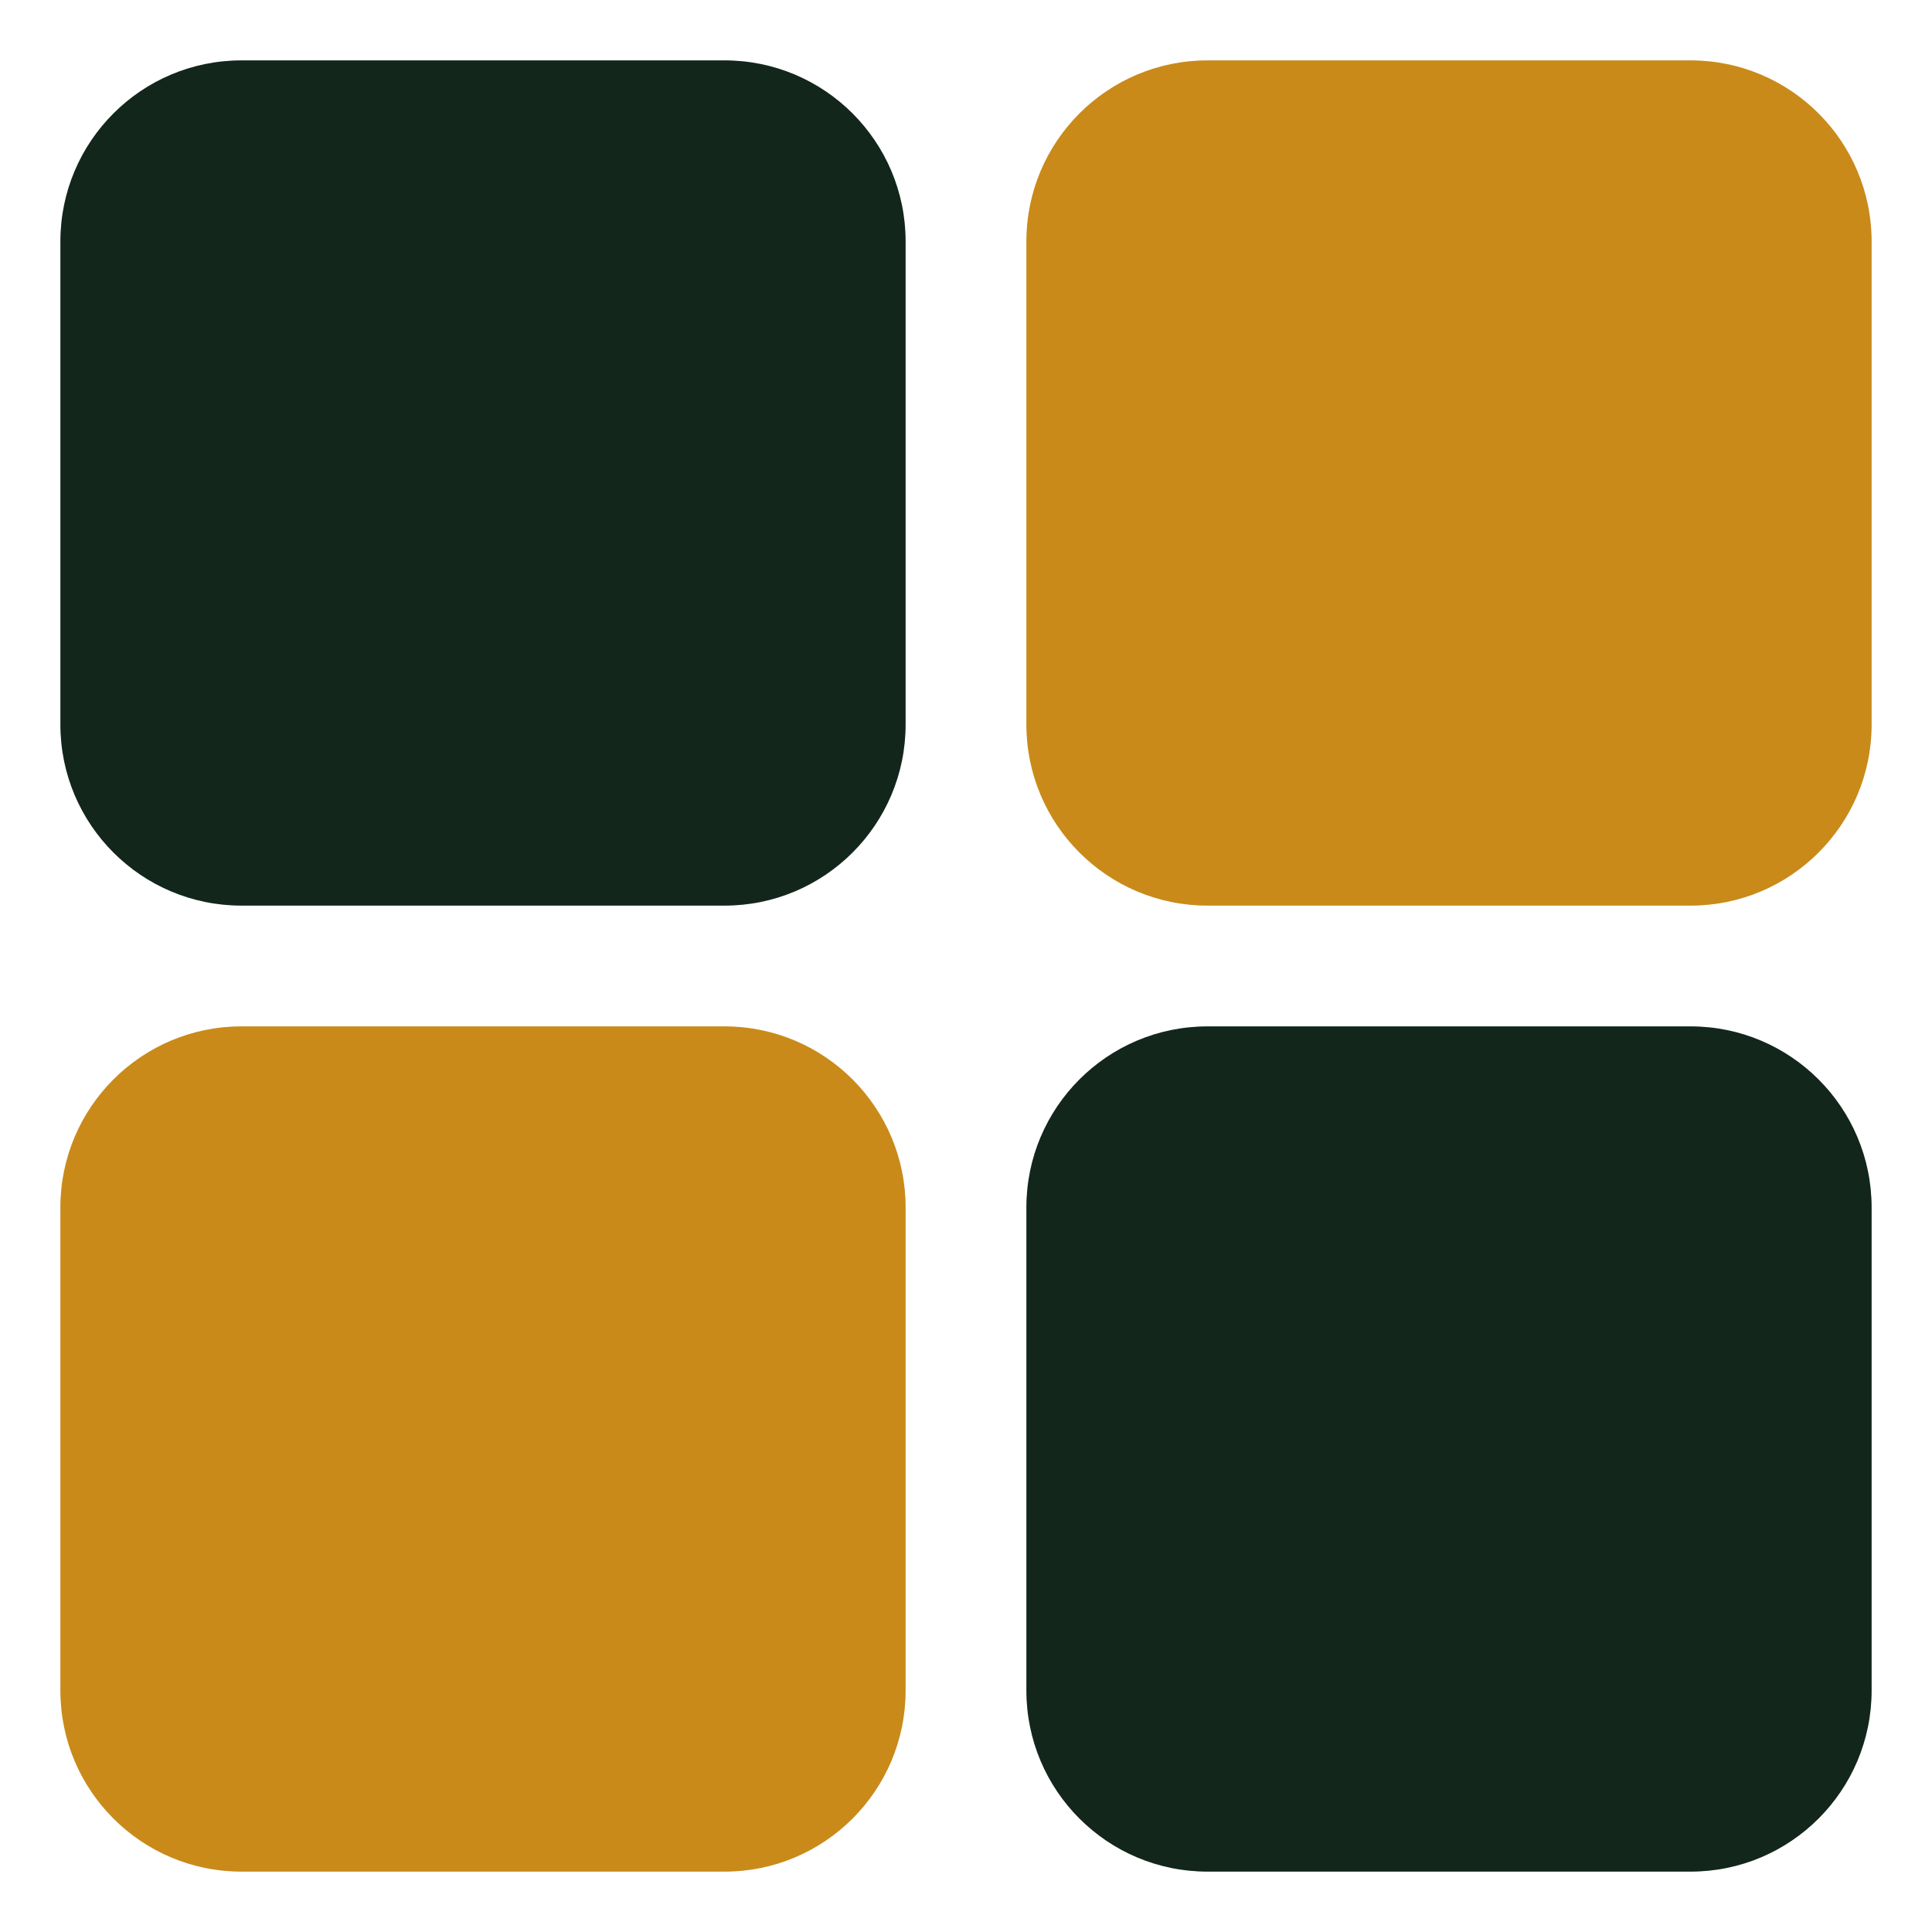
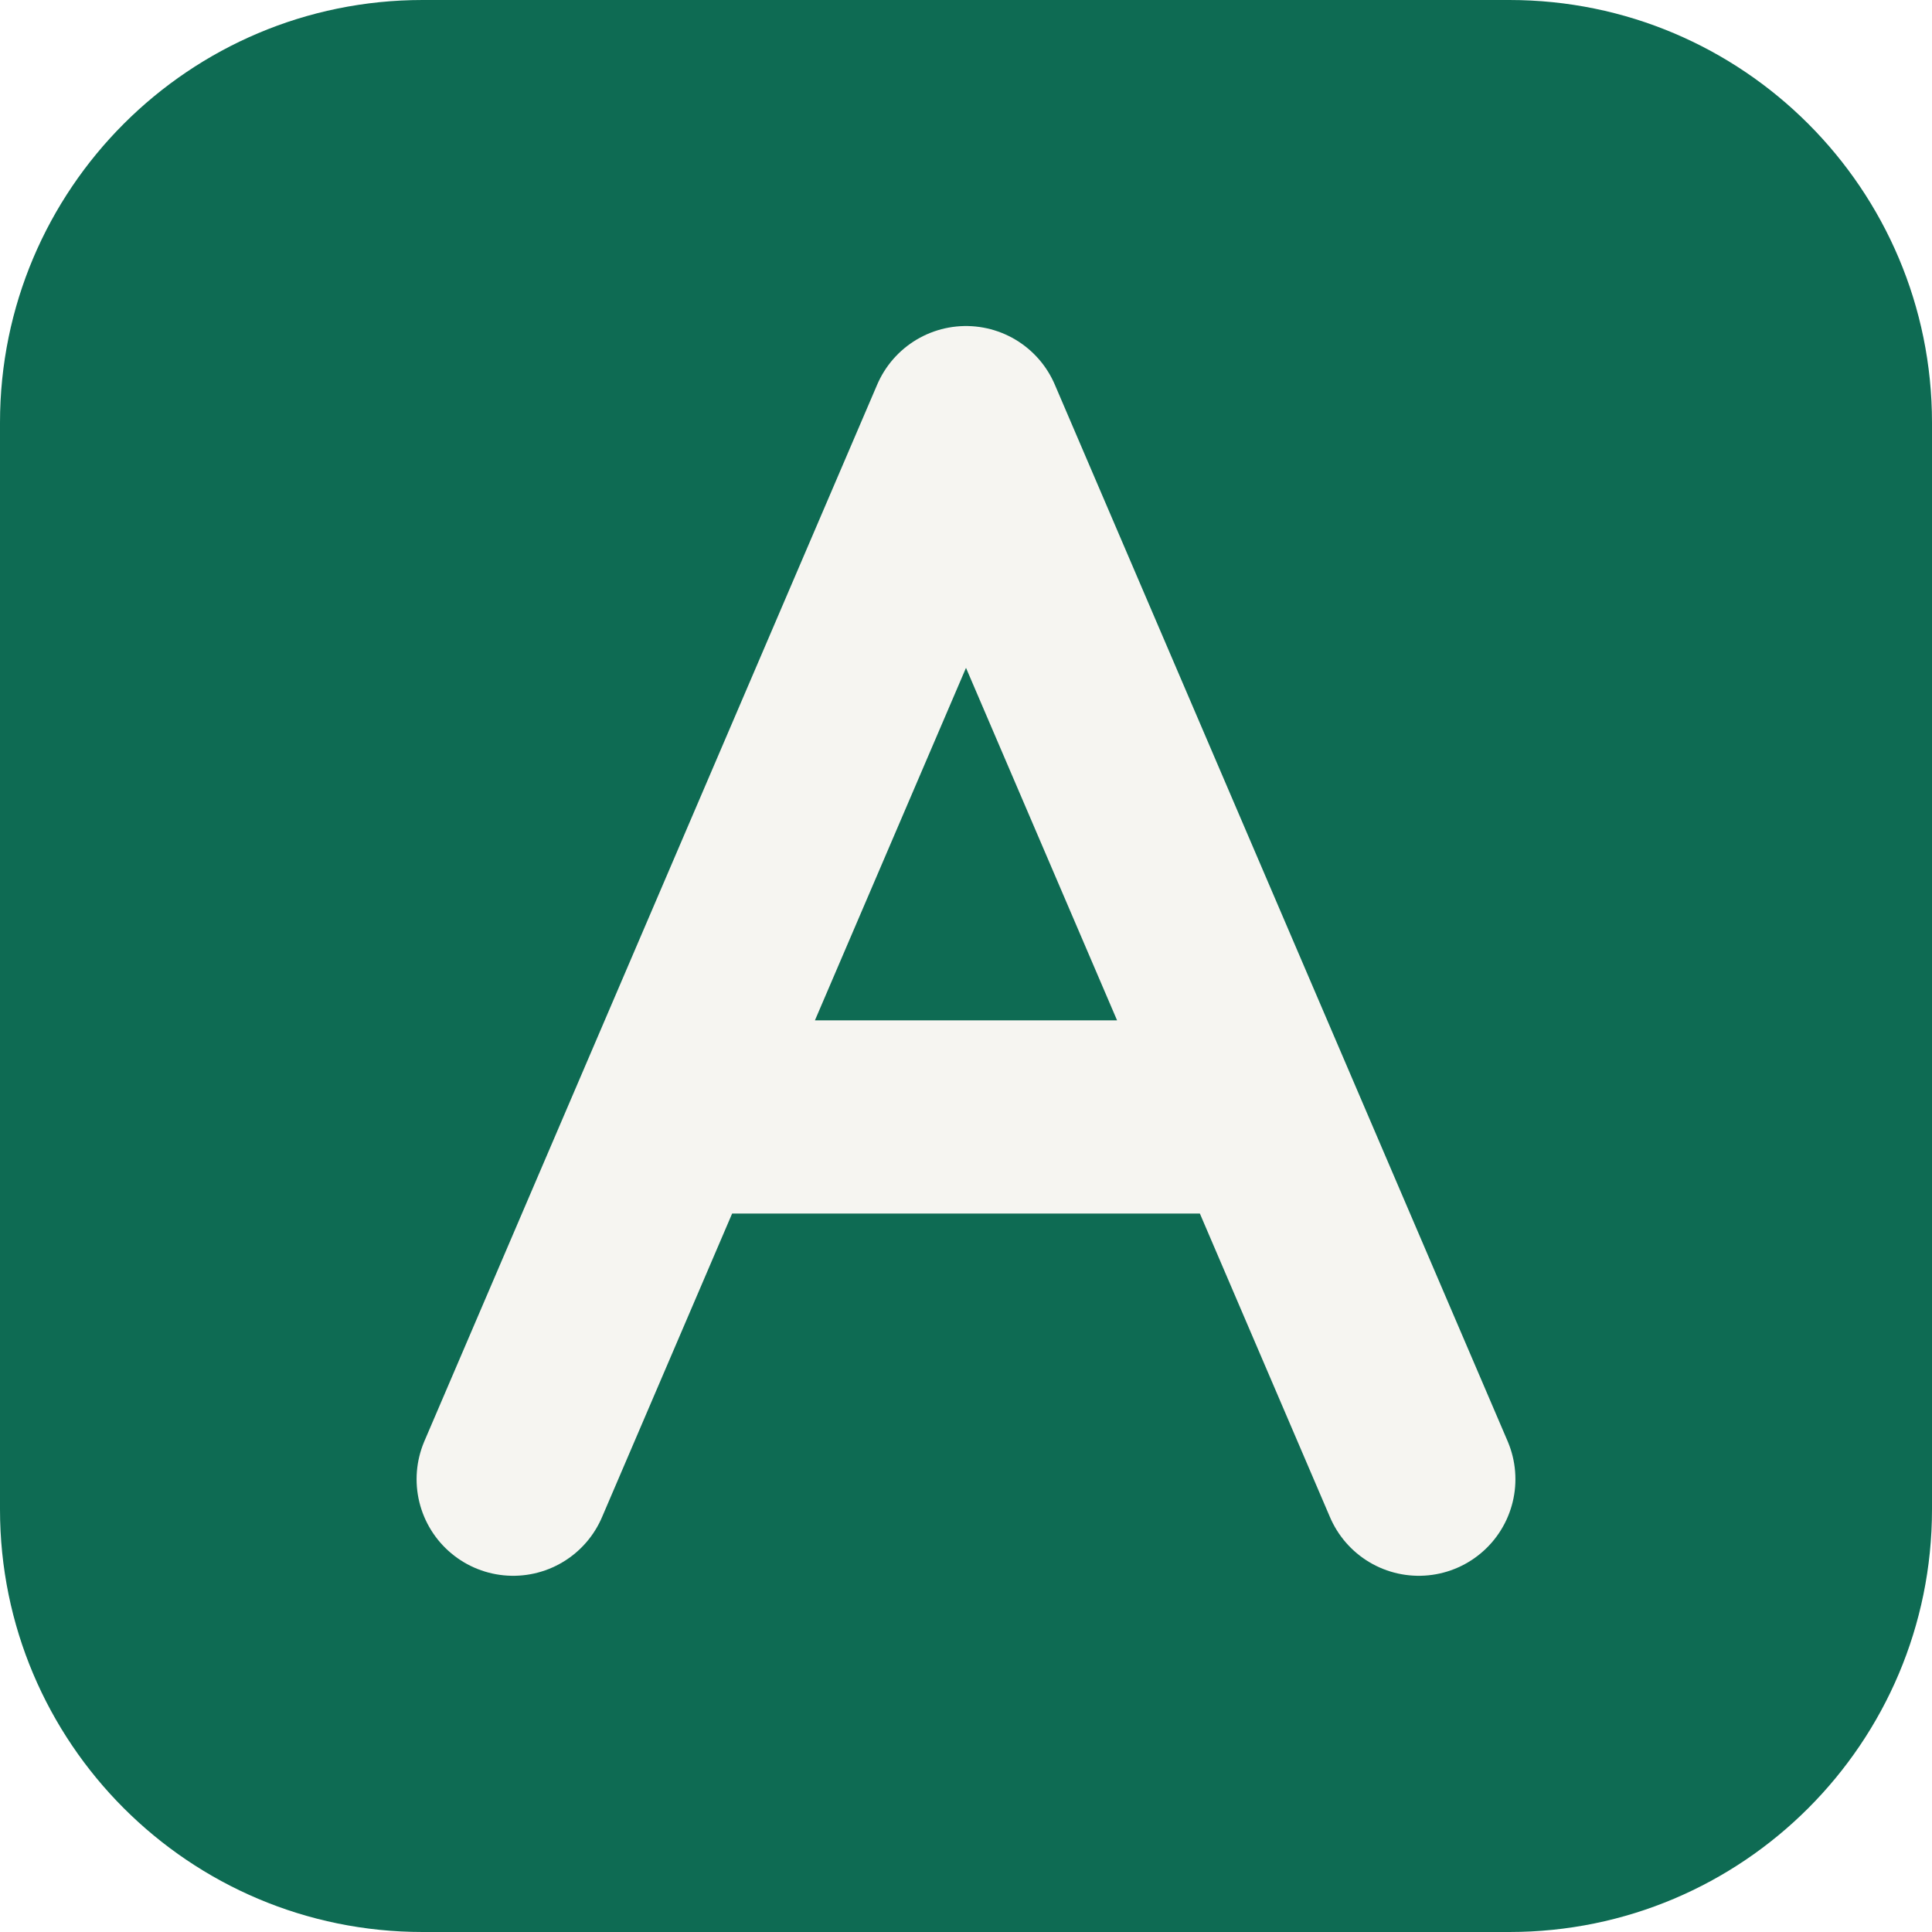
<svg xmlns="http://www.w3.org/2000/svg" viewBox="0 0 32 32">
-   <rect x="1" y="1" width="14" height="14" rx="3" fill="#13261C" />
-   <rect x="17" y="1" width="14" height="14" rx="3" fill="#C98A1A" />
-   <rect x="1" y="17" width="14" height="14" rx="3" fill="#C98A1A" />
-   <rect x="17" y="17" width="14" height="14" rx="3" fill="#13261C" />
+   <rect width="32" height="32" rx="7" fill="#0E6B53" />
+   <path d="M8.5 24.5L16 7l7.5 17.5M11.4 18.5h9.2" fill="none" stroke="#F6F5F1" stroke-width="3.2" stroke-linecap="round" stroke-linejoin="round" />
</svg>
